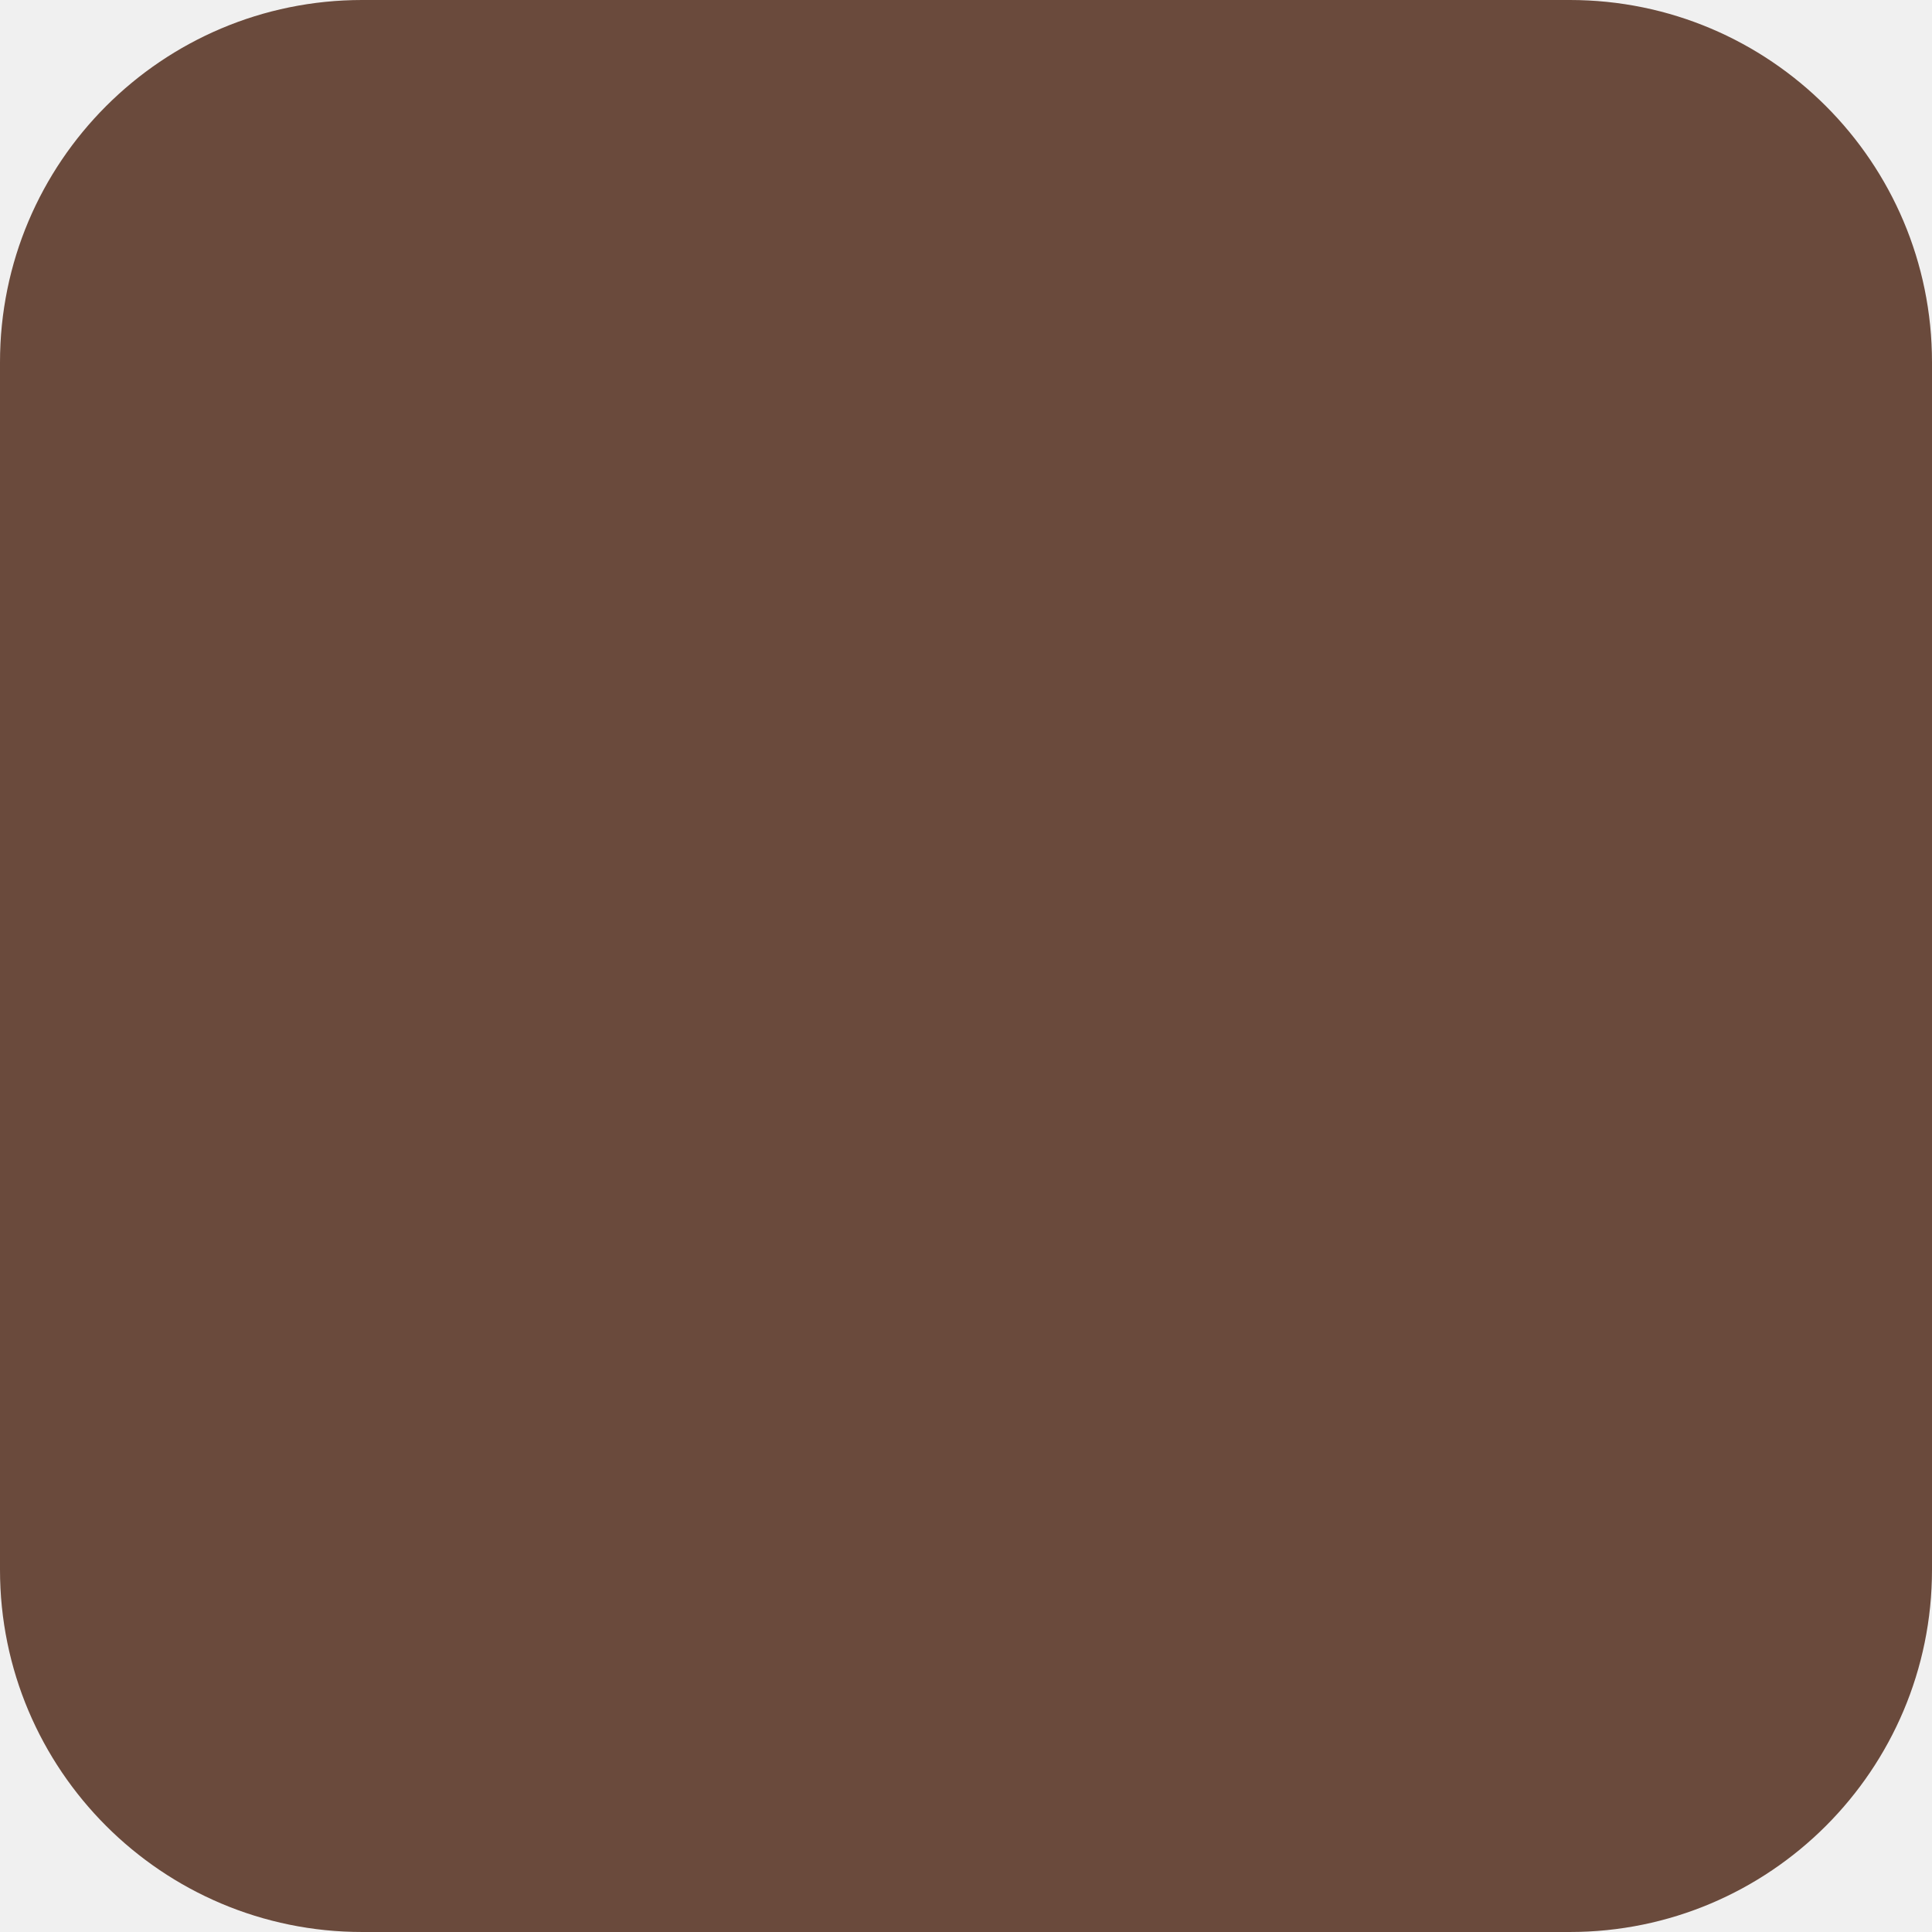
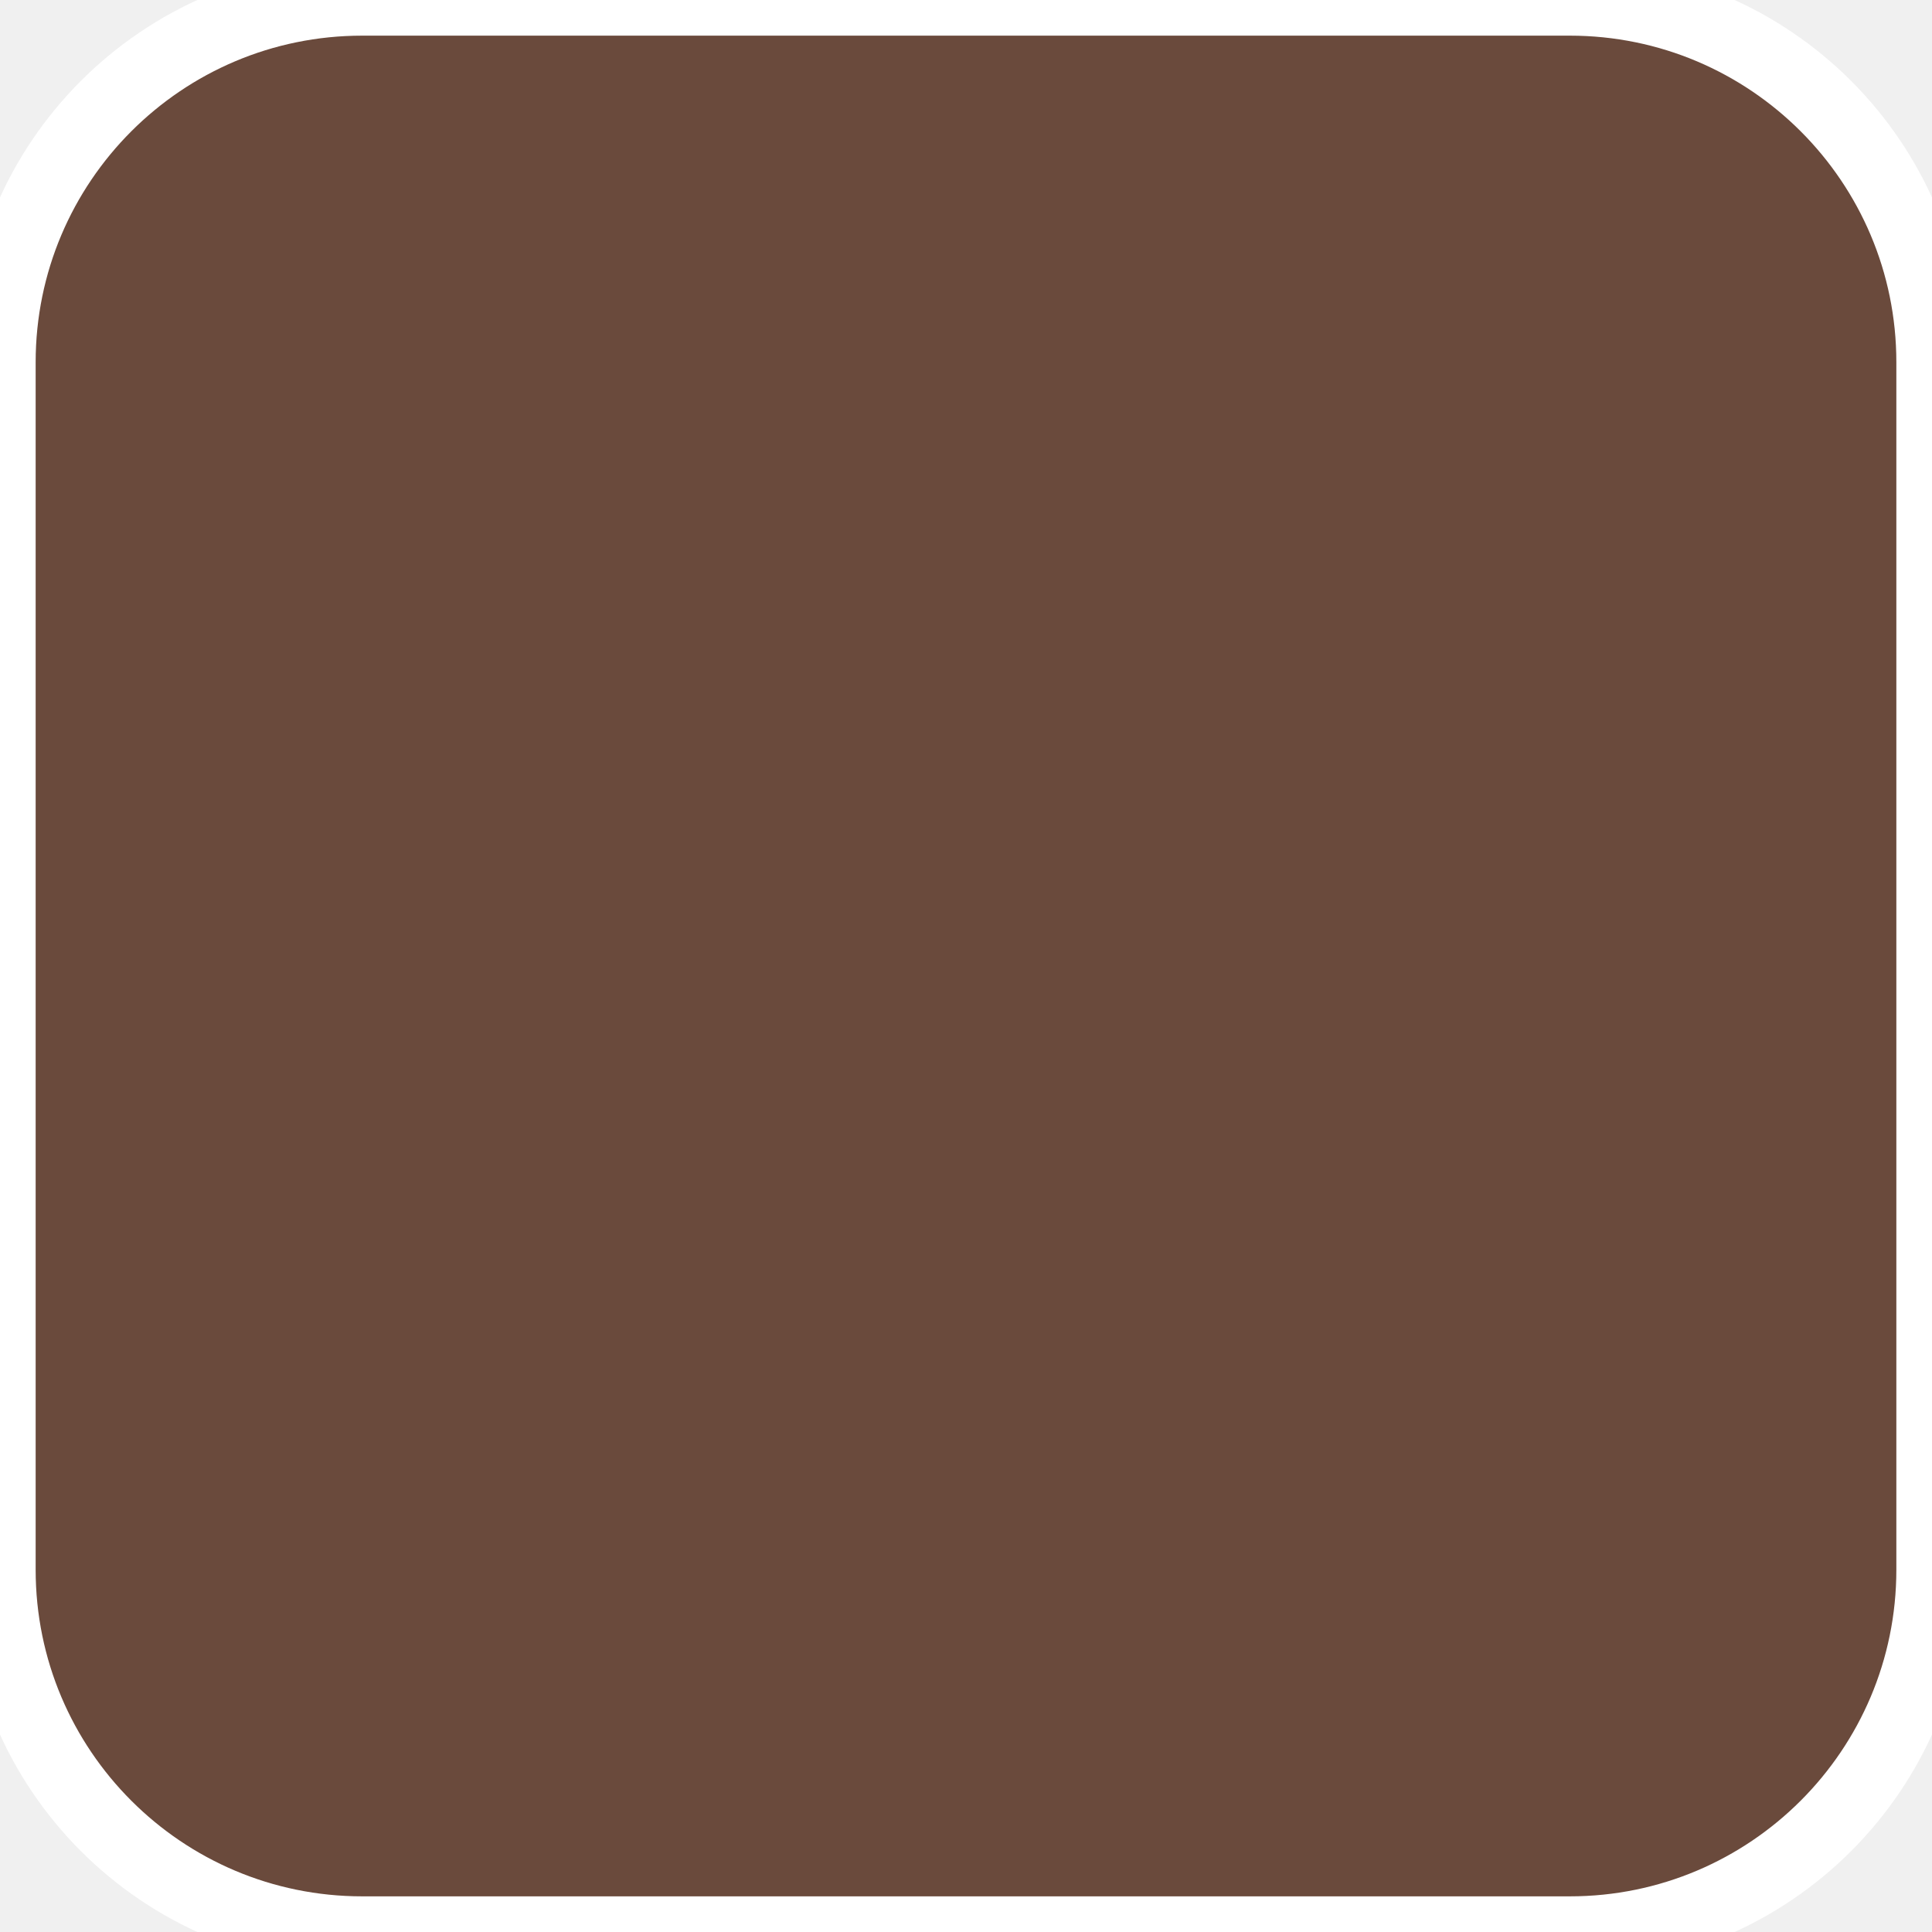
<svg xmlns="http://www.w3.org/2000/svg" width="512" height="512" viewBox="0 0 135.467 135.467" version="1.1" id="svg8">
  <defs id="defs2" />
  <g id="layer1" transform="translate(0,-161.5333)">
-     <rect style="fill:#6a4a3c;fill-opacity:1;stroke:none;stroke-width:2;stroke-linecap:butt;stroke-linejoin:round;stroke-miterlimit:4;stroke-dasharray:2, 2;stroke-dashoffset:0;stroke-opacity:1" id="rect4537" width="135.467" height="135.467" x="0" y="161.533" ry="25.4" />
-     <flowRoot xml:space="preserve" id="flowRoot4539" style="font-style:normal;font-weight:normal;font-size:96px;line-height:1.25;font-family:sans-serif;letter-spacing:0px;word-spacing:0px;fill:#000000;fill-opacity:1;stroke:none" transform="matrix(0.7180665,0,0,0.7180665,-30.37102,78.43909)">
+     <rect style="fill:#6a4a3c;fill-opacity:1;stroke:#ffffff;stroke-width:5;stroke-linecap:butt;stroke-linejoin:round;stroke-miterlimit:4;stroke-dasharray:none;stroke-dashoffset:0;stroke-opacity:1" id="rect4537" width="135.467" height="135.467" x="0" y="161.533" ry="25.4" />
+     <flowRoot xml:space="preserve" id="flowRoot4539" style="font-style:normal;font-weight:normal;font-size:96px;line-height:1.25;font-family:sans-serif;letter-spacing:0px;word-spacing:0px;fill:#000000;fill-opacity:1;stroke:none" transform="matrix(0.7180665,0,0,0.7180665,-15.23898,78.43909)">
      <flowRegion id="flowRegion4541">
        <rect id="rect4543" width="250.518" height="330.32" x="55.558" y="115.01" />
      </flowRegion>
-       <flowPara id="flowPara4545" style="font-style:normal;font-variant:normal;font-weight:normal;font-stretch:normal;font-size:170.926px;font-family:Cantarell;-inkscape-font-specification:Cantarell;fill:#ffffff">R.</flowPara>
+       <flowPara id="flowPara4545" style="font-style:normal;font-variant:normal;font-weight:normal;font-stretch:normal;font-size:170.926px;font-family:Cantarell;-inkscape-font-specification:Cantarell;fill:#ffffff">
+         <flowSpan style="font-style:normal;font-variant:normal;font-weight:normal;font-stretch:normal;font-family:'Noto Music';-inkscape-font-specification:'Noto Music'" id="flowSpan817">r</flowSpan>.</flowPara>
    </flowRoot>
  </g>
</svg>
